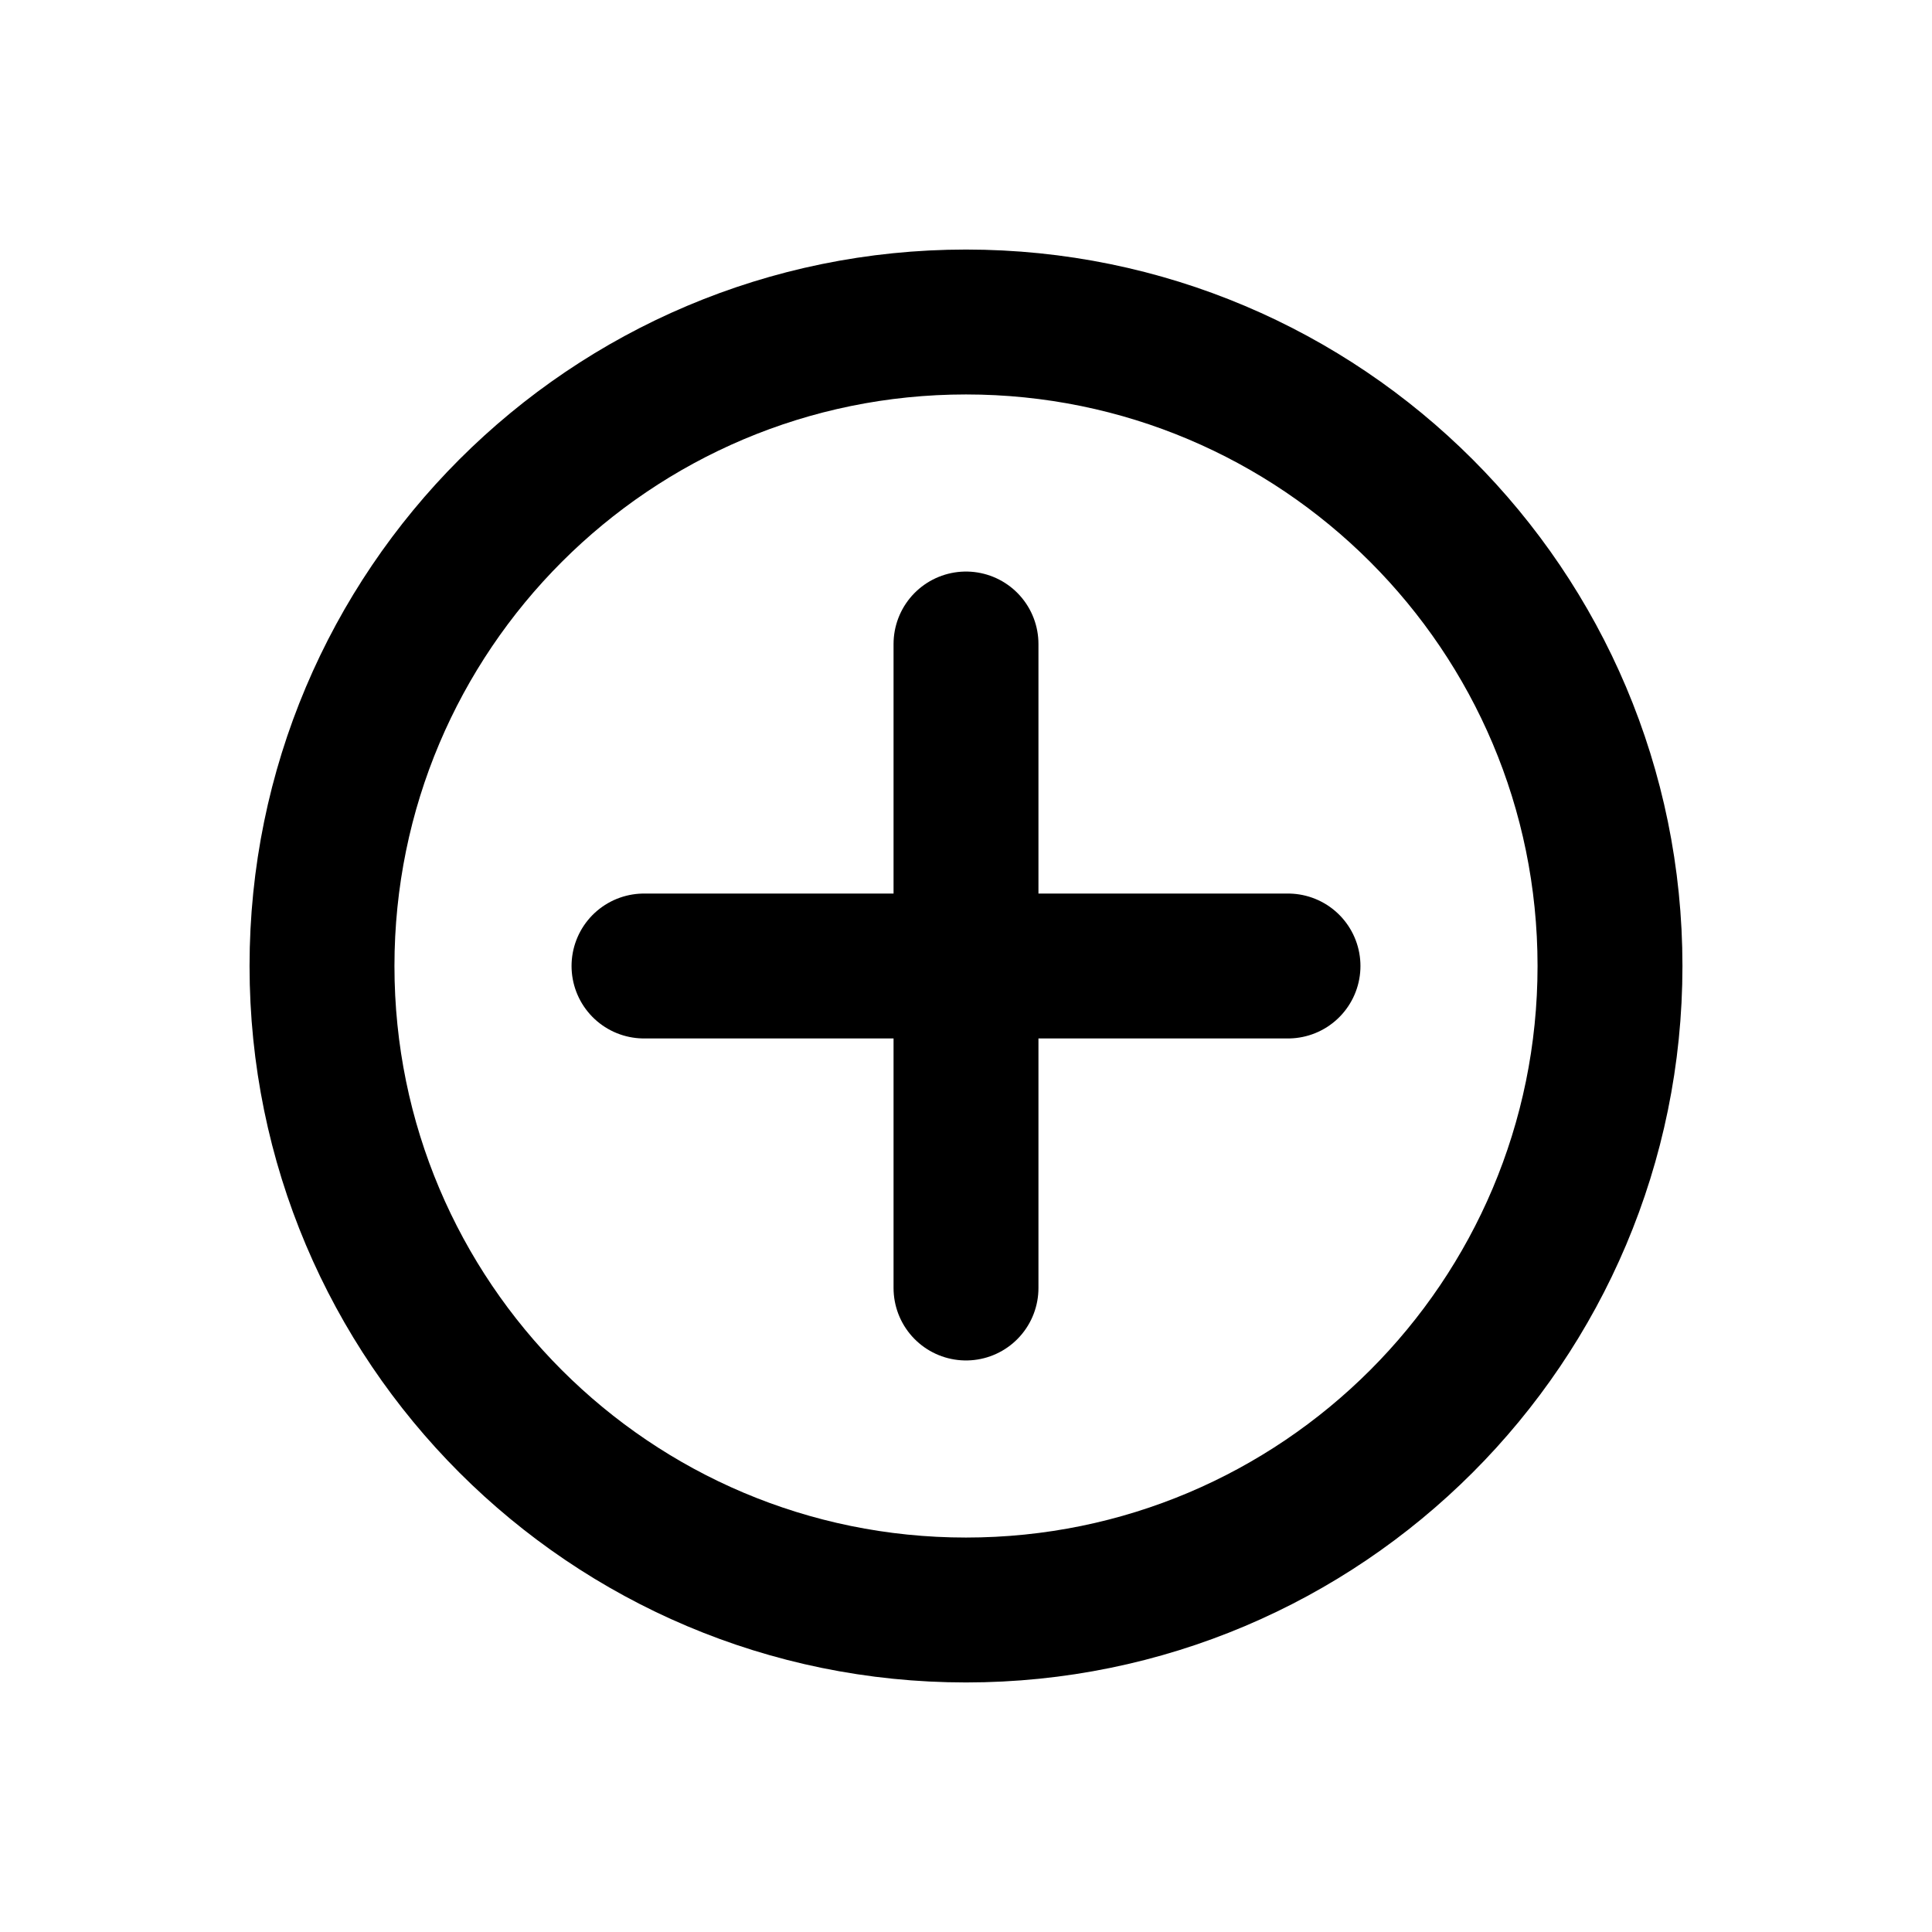
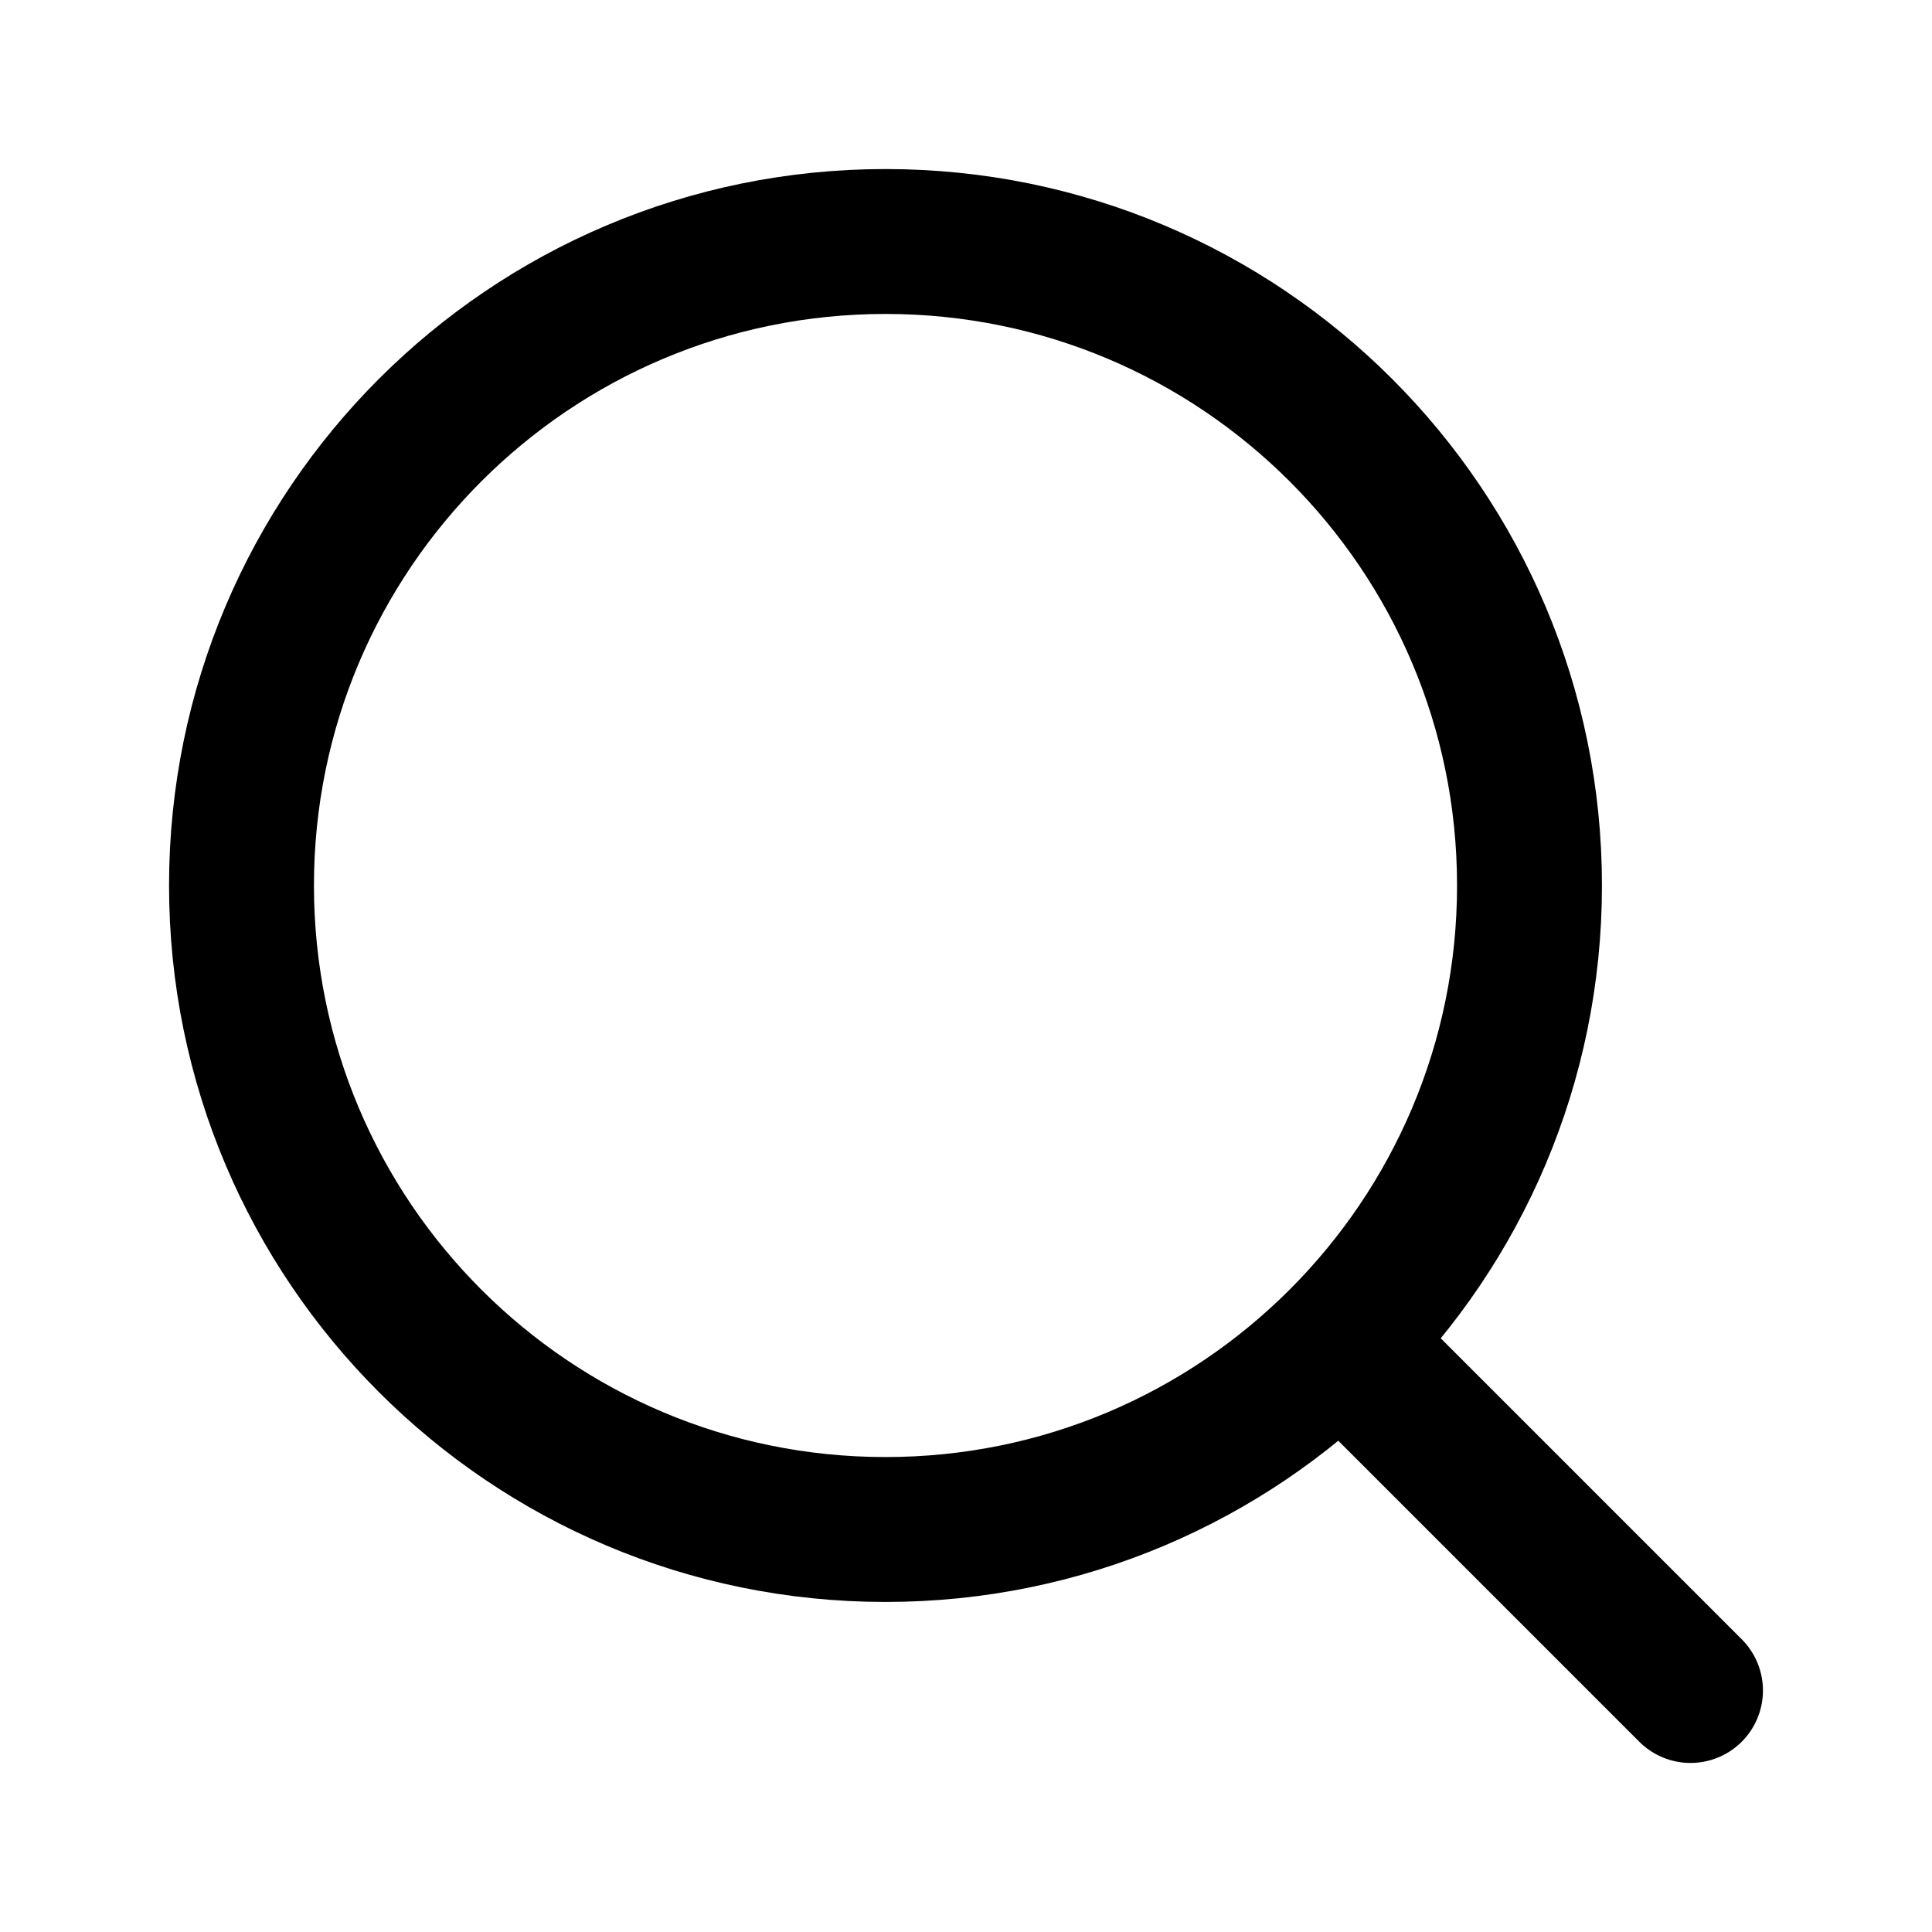
<svg xmlns="http://www.w3.org/2000/svg" width="24" height="24" viewBox="0 0 24 24" fill="none" stroke="currentColor" stroke-width="1.8" stroke-linecap="round" stroke-linejoin="round">
-   <circle cx="12" cy="12" r="8" />
-   <path d="M12 8 L12 16 M8 12 L16 12" />
+   <path d="m21 21-4.34-4.34" />
+   <circle cx="11" cy="11" r="8" />
</svg>
